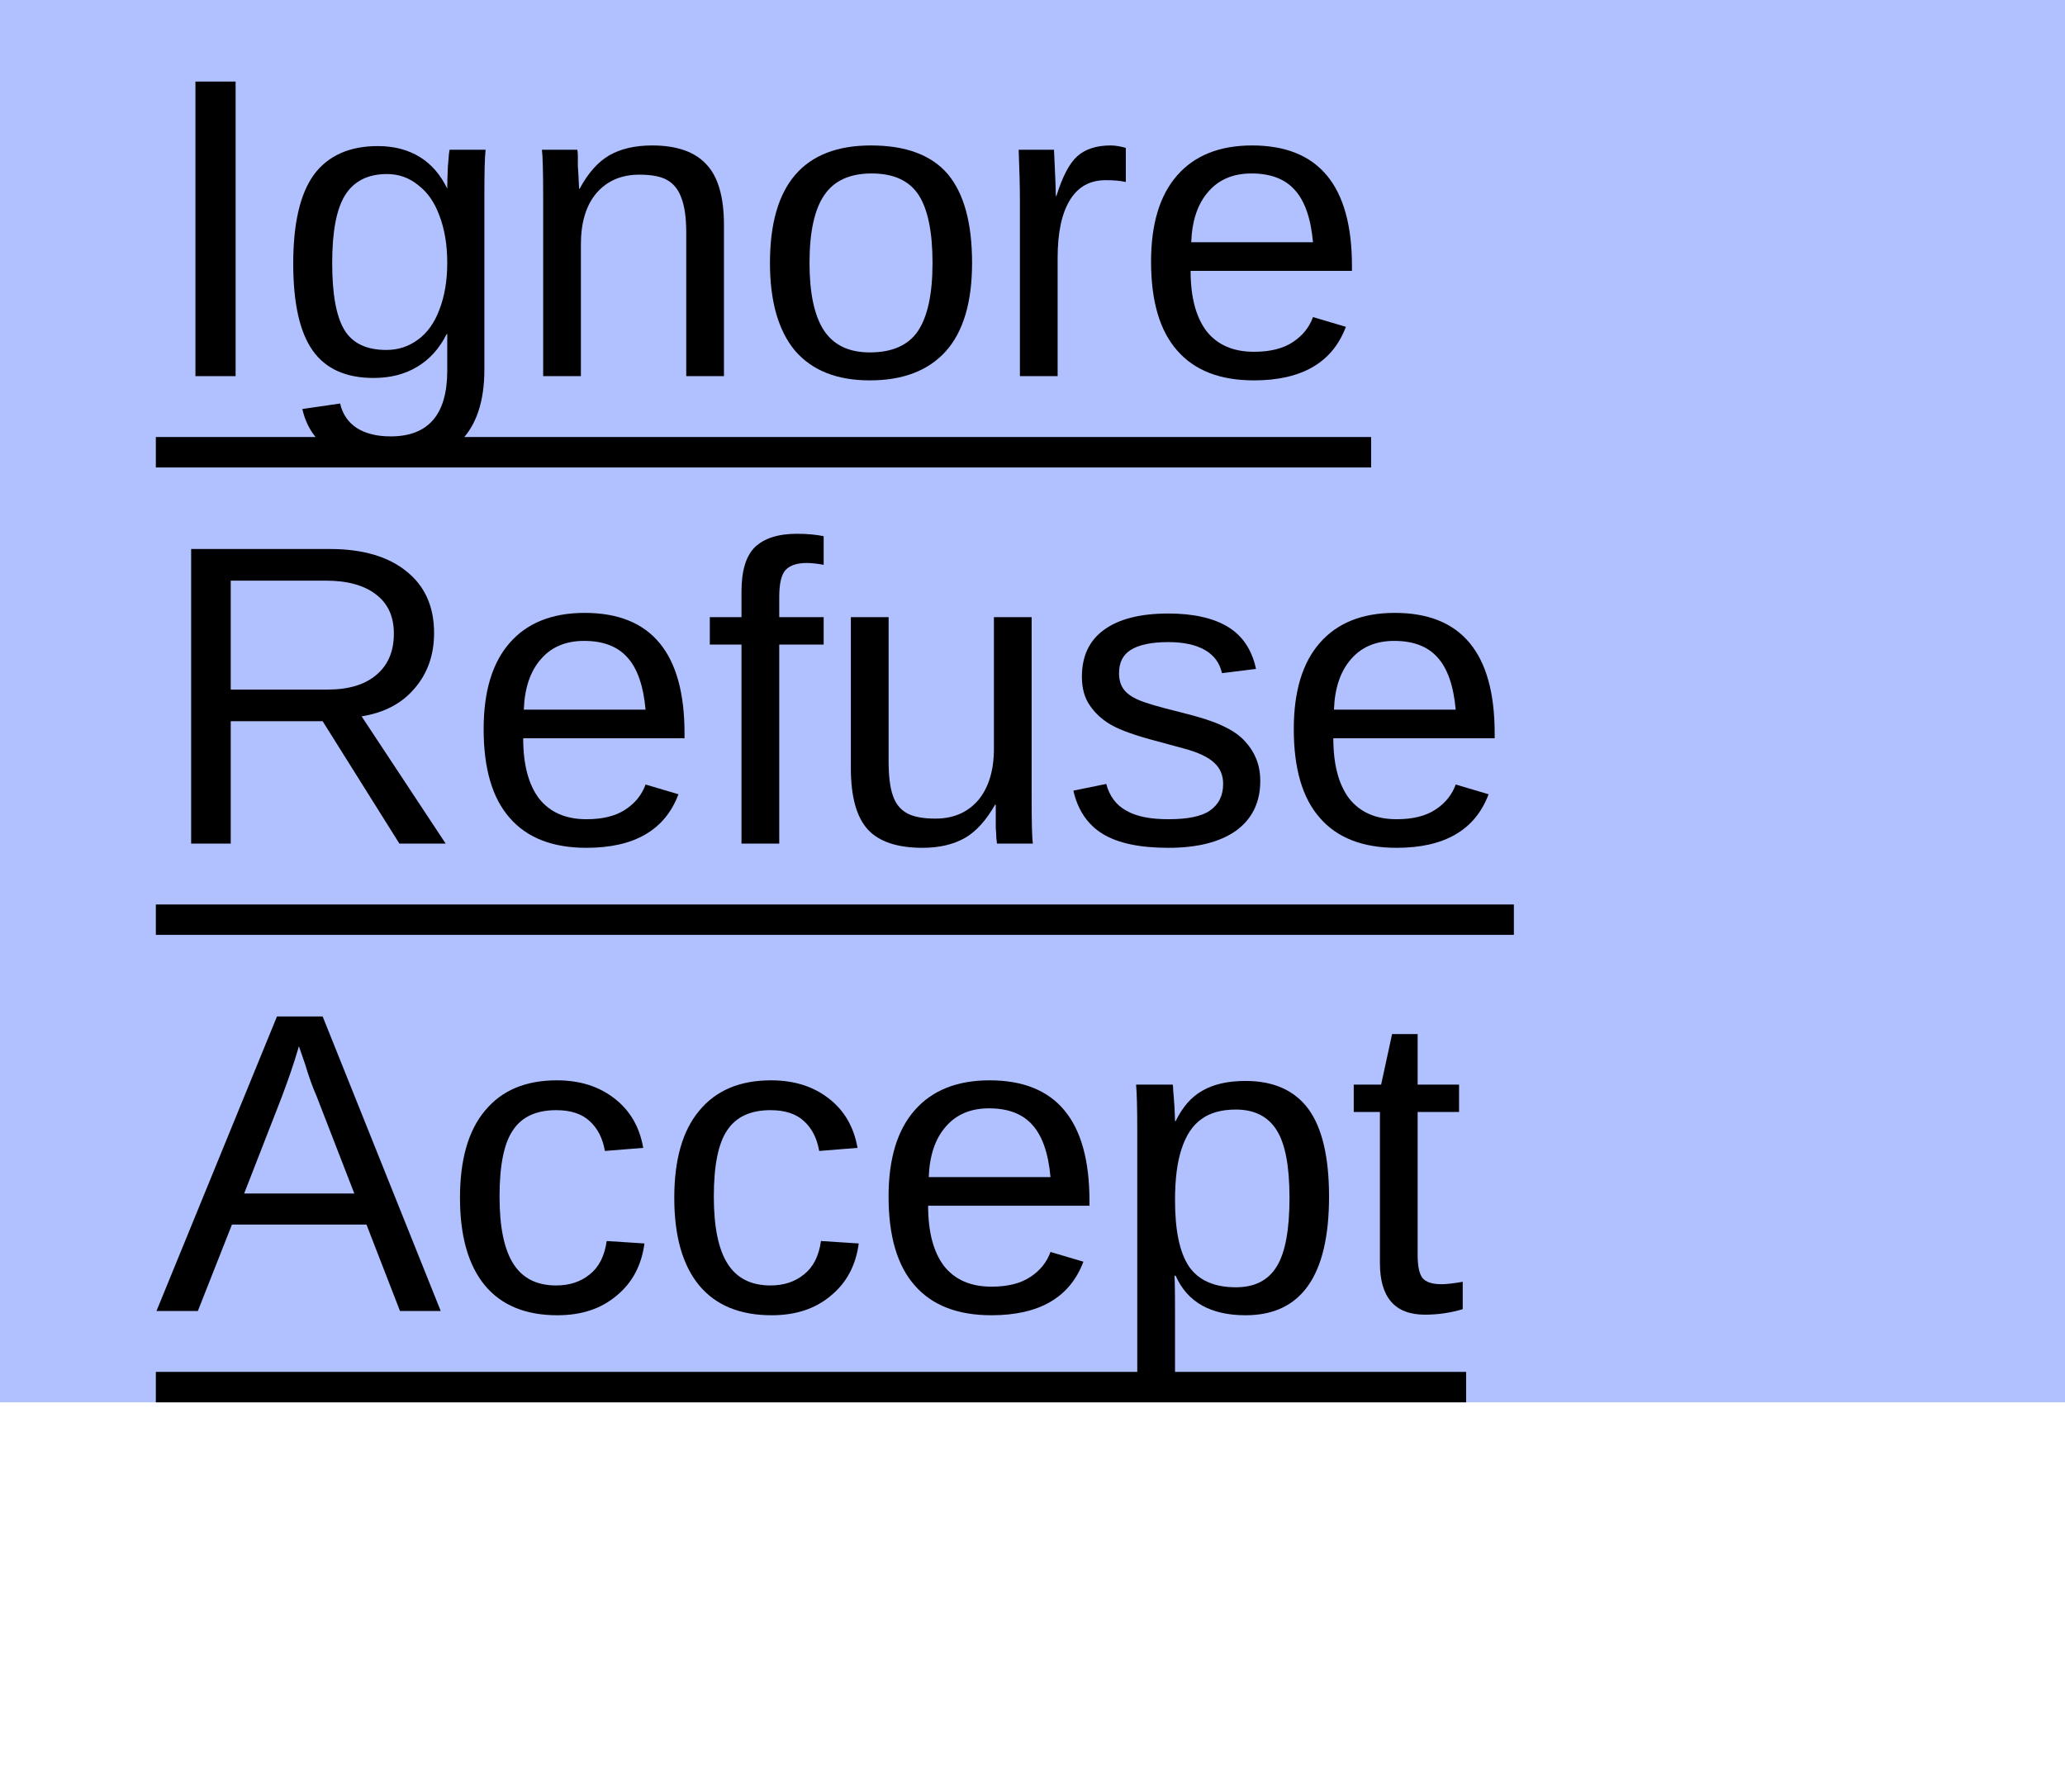
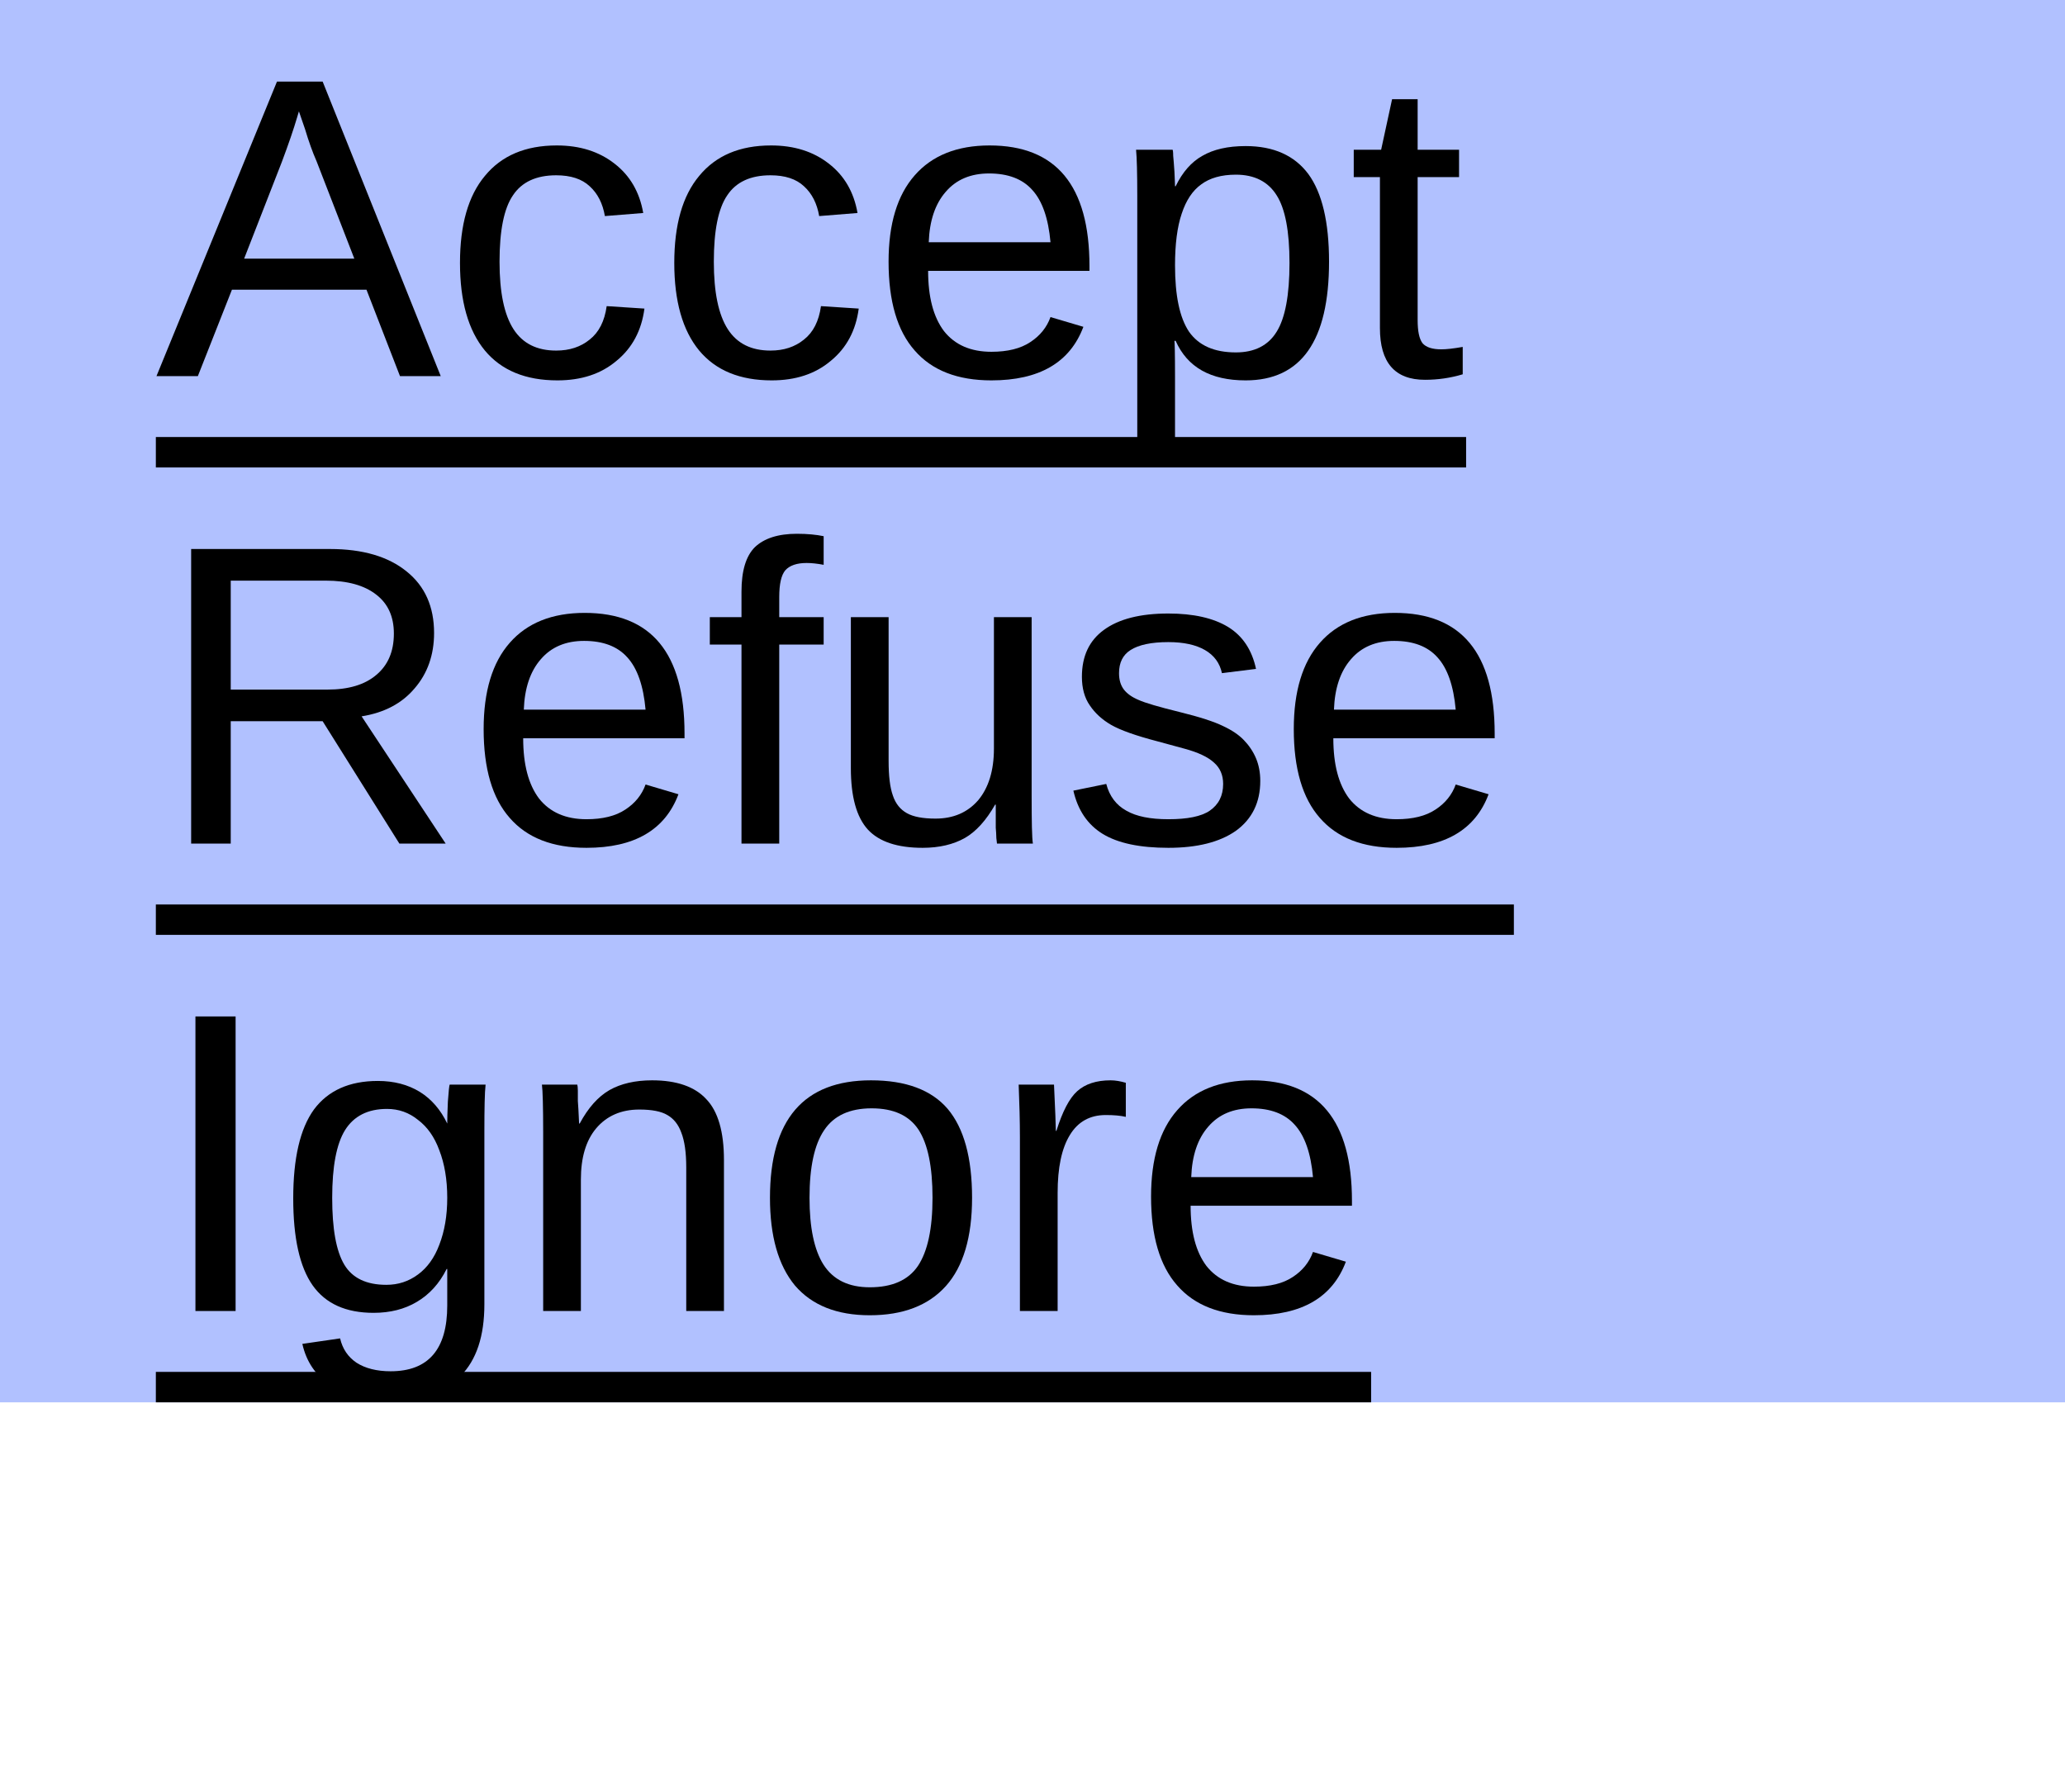
<svg xmlns="http://www.w3.org/2000/svg" xmlns:xlink="http://www.w3.org/1999/xlink" width="53pt" height="46pt" viewBox="0 0 53 46" version="1.1">
  <defs>
    <g>
      <symbol overflow="visible" id="glyph0-0">
        <path style="stroke:none;" d="M 1.094 -7.562 L 7.141 -7.562 L 7.141 0 L 1.094 0 Z M 1.516 -7.156 L 1.516 -0.406 L 6.734 -0.406 L 6.734 -7.156 Z M 1.516 -7.156 " />
      </symbol>
      <symbol overflow="visible" id="glyph0-1">
+         <path style="stroke:none;" d="M 6.266 0 L 5.406 -2.219 L 1.953 -2.219 L 1.078 0 L 0.016 0 L 3.109 -7.562 L 4.281 -7.562 L 7.312 0 Z M 3.672 -6.797 L 3.625 -6.641 C 3.539 -6.348 3.41 -5.969 3.234 -5.5 L 2.266 -3.016 L 5.094 -3.016 L 4.125 -5.516 C 4.02 -5.754 3.922 -6.031 3.828 -6.344 Z M 3.672 -6.797 " />
+       </symbol>
+       <symbol overflow="visible" id="glyph0-2">
+         <path style="stroke:none;" d="M 1.484 -2.938 C 1.484 -2.156 1.602 -1.578 1.844 -1.203 C 2.082 -0.836 2.445 -0.656 2.938 -0.656 C 3.281 -0.656 3.566 -0.75 3.797 -0.938 C 4.035 -1.125 4.18 -1.41 4.234 -1.797 L 5.203 -1.734 C 5.129 -1.172 4.891 -0.723 4.484 -0.391 C 4.086 -0.055 3.582 0.109 2.969 0.109 C 2.156 0.109 1.535 -0.145 1.109 -0.656 C 0.68 -1.176 0.469 -1.926 0.469 -2.906 C 0.469 -3.883 0.68 -4.629 1.109 -5.141 C 1.535 -5.66 2.148 -5.922 2.953 -5.922 C 3.547 -5.922 4.039 -5.766 4.438 -5.453 C 4.832 -5.148 5.078 -4.727 5.172 -4.188 L 4.188 -4.109 C 4.133 -4.43 4.004 -4.688 3.797 -4.875 C 3.598 -5.062 3.312 -5.156 2.938 -5.156 C 2.426 -5.156 2.055 -4.984 1.828 -4.641 C 1.598 -4.305 1.484 -3.738 1.484 -2.938 Z M 1.484 -2.938 " />
+       </symbol>
+       <symbol overflow="visible" id="glyph0-3">
+         <path style="stroke:none;" d="M 1.484 -2.703 C 1.484 -2.035 1.617 -1.52 1.891 -1.156 C 2.172 -0.801 2.578 -0.625 3.109 -0.625 C 3.523 -0.625 3.859 -0.707 4.109 -0.875 C 4.359 -1.039 4.531 -1.254 4.625 -1.516 L 5.469 -1.266 C 5.125 -0.348 4.336 0.109 3.109 0.109 C 2.242 0.109 1.586 -0.145 1.141 -0.656 C 0.691 -1.164 0.469 -1.926 0.469 -2.938 C 0.469 -3.906 0.691 -4.645 1.141 -5.156 C 1.586 -5.664 2.227 -5.922 3.062 -5.922 C 4.77 -5.922 5.625 -4.891 5.625 -2.828 L 5.625 -2.703 Z M 4.625 -3.438 C 4.57 -4.051 4.414 -4.5 4.156 -4.781 C 3.906 -5.062 3.535 -5.203 3.047 -5.203 C 2.578 -5.203 2.207 -5.047 1.938 -4.734 C 1.664 -4.422 1.52 -3.988 1.5 -3.438 Z M 4.625 -3.438 " />
+       </symbol>
+       <symbol overflow="visible" id="glyph0-4">
+         <path style="stroke:none;" d="M 5.656 -2.938 C 5.656 -0.906 4.941 0.109 3.516 0.109 C 2.617 0.109 2.02 -0.227 1.719 -0.906 L 1.688 -0.906 C 1.695 -0.875 1.703 -0.566 1.703 0.016 L 1.703 2.281 L 0.734 2.281 L 0.734 -4.625 C 0.734 -5.219 0.723 -5.613 0.703 -5.812 L 1.641 -5.812 C 1.648 -5.801 1.656 -5.75 1.656 -5.656 C 1.664 -5.57 1.676 -5.438 1.688 -5.25 C 1.695 -5.07 1.703 -4.945 1.703 -4.875 L 1.719 -4.875 C 1.895 -5.238 2.125 -5.5 2.406 -5.656 C 2.688 -5.82 3.055 -5.906 3.516 -5.906 C 4.234 -5.906 4.77 -5.664 5.125 -5.188 C 5.477 -4.707 5.656 -3.957 5.656 -2.938 Z M 4.641 -2.906 C 4.641 -3.719 4.531 -4.297 4.312 -4.641 C 4.094 -4.992 3.742 -5.172 3.266 -5.172 C 2.891 -5.172 2.594 -5.086 2.375 -4.922 C 2.156 -4.766 1.988 -4.516 1.875 -4.172 C 1.758 -3.828 1.703 -3.383 1.703 -2.844 C 1.703 -2.07 1.82 -1.504 2.062 -1.141 C 2.312 -0.785 2.711 -0.609 3.266 -0.609 C 3.742 -0.609 4.094 -0.785 4.312 -1.141 C 4.531 -1.492 4.641 -2.082 4.641 -2.906 Z M 4.641 -2.906 " />
+       </symbol>
+       <symbol overflow="visible" id="glyph0-5">
+         <path style="stroke:none;" d="M 2.969 -0.047 C 2.656 0.047 2.332 0.094 2 0.094 C 1.227 0.094 0.844 -0.348 0.844 -1.234 L 0.844 -5.109 L 0.172 -5.109 L 0.172 -5.812 L 0.875 -5.812 L 1.156 -7.109 L 1.812 -7.109 L 1.812 -5.812 L 2.875 -5.812 L 2.875 -5.109 L 1.812 -5.109 L 1.812 -1.438 C 1.812 -1.156 1.852 -0.957 1.938 -0.844 C 2.031 -0.738 2.191 -0.688 2.422 -0.688 C 2.547 -0.688 2.727 -0.707 2.969 -0.75 Z M 2.969 -0.047 " />
+       </symbol>
+       <symbol overflow="visible" id="glyph0-6">
+         <path style="stroke:none;" d="M 6.25 0 L 4.281 -3.141 L 1.922 -3.141 L 1.922 0 L 0.906 0 L 0.906 -7.562 L 4.469 -7.562 C 5.312 -7.562 5.969 -7.367 6.438 -6.984 C 6.906 -6.609 7.141 -6.082 7.141 -5.406 C 7.141 -4.844 6.973 -4.367 6.641 -3.984 C 6.316 -3.598 5.863 -3.359 5.281 -3.266 L 7.438 0 Z M 6.109 -5.391 C 6.109 -5.828 5.957 -6.16 5.656 -6.391 C 5.352 -6.629 4.922 -6.75 4.359 -6.75 L 1.922 -6.75 L 1.922 -3.953 L 4.406 -3.953 C 4.945 -3.953 5.363 -4.078 5.656 -4.328 C 5.957 -4.578 6.109 -4.93 6.109 -5.391 Z M 6.109 -5.391 " />
+       </symbol>
+       <symbol overflow="visible" id="glyph0-7">
+         <path style="stroke:none;" d="M 1.938 -5.109 L 1.938 0 L 0.969 0 L 0.969 -5.109 L 0.156 -5.109 L 0.156 -5.812 L 0.969 -5.812 L 0.969 -6.469 C 0.969 -7 1.082 -7.379 1.312 -7.609 C 1.551 -7.836 1.91 -7.953 2.391 -7.953 C 2.66 -7.953 2.891 -7.93 3.078 -7.891 L 3.078 -7.156 C 2.91 -7.188 2.766 -7.203 2.641 -7.203 C 2.391 -7.203 2.207 -7.141 2.094 -7.016 C 1.988 -6.891 1.938 -6.66 1.938 -6.328 L 1.938 -5.812 L 3.078 -5.812 L 3.078 -5.109 Z M 1.938 -5.109 " />
+       </symbol>
+       <symbol overflow="visible" id="glyph0-8">
+         <path style="stroke:none;" d="M 1.688 -5.812 L 1.688 -2.125 C 1.688 -1.738 1.723 -1.441 1.797 -1.234 C 1.867 -1.023 1.988 -0.875 2.156 -0.781 C 2.32 -0.688 2.566 -0.641 2.891 -0.641 C 3.348 -0.641 3.711 -0.797 3.984 -1.109 C 4.254 -1.43 4.391 -1.875 4.391 -2.438 L 4.391 -5.812 L 5.359 -5.812 L 5.359 -1.234 C 5.359 -0.555 5.367 -0.145 5.391 0 L 4.469 0 C 4.469 -0.02 4.461 -0.066 4.453 -0.141 C 4.453 -0.223 4.445 -0.312 4.438 -0.406 C 4.438 -0.508 4.438 -0.707 4.438 -1 L 4.422 -1 C 4.191 -0.594 3.93 -0.305 3.641 -0.141 C 3.348 0.023 2.988 0.109 2.562 0.109 C 1.914 0.109 1.445 -0.047 1.156 -0.359 C 0.863 -0.68 0.719 -1.207 0.719 -1.938 L 0.719 -5.812 Z M 1.688 -5.812 " />
+       </symbol>
+       <symbol overflow="visible" id="glyph0-9">
+         <path style="stroke:none;" d="M 5.109 -1.609 C 5.109 -1.055 4.898 -0.629 4.484 -0.328 C 4.066 -0.035 3.488 0.109 2.75 0.109 C 2.02 0.109 1.457 -0.008 1.062 -0.25 C 0.676 -0.488 0.426 -0.859 0.312 -1.359 L 1.156 -1.531 C 1.238 -1.219 1.41 -0.988 1.672 -0.844 C 1.93 -0.695 2.289 -0.625 2.75 -0.625 C 3.238 -0.625 3.594 -0.695 3.812 -0.844 C 4.039 -1 4.156 -1.227 4.156 -1.531 C 4.156 -1.758 4.078 -1.941 3.922 -2.078 C 3.766 -2.223 3.508 -2.344 3.156 -2.438 L 2.469 -2.625 C 1.914 -2.77 1.52 -2.91 1.281 -3.047 C 1.051 -3.18 0.867 -3.348 0.734 -3.547 C 0.598 -3.742 0.531 -3.988 0.531 -4.281 C 0.531 -4.812 0.719 -5.211 1.094 -5.484 C 1.477 -5.766 2.031 -5.906 2.75 -5.906 C 3.395 -5.906 3.906 -5.789 4.281 -5.562 C 4.656 -5.332 4.895 -4.973 5 -4.484 L 4.125 -4.375 C 4.07 -4.633 3.926 -4.832 3.688 -4.969 C 3.457 -5.102 3.145 -5.172 2.75 -5.172 C 2.312 -5.172 1.988 -5.102 1.781 -4.969 C 1.582 -4.844 1.484 -4.645 1.484 -4.375 C 1.484 -4.207 1.523 -4.066 1.609 -3.953 C 1.691 -3.848 1.816 -3.758 1.984 -3.688 C 2.148 -3.613 2.504 -3.508 3.047 -3.375 C 3.555 -3.25 3.926 -3.129 4.156 -3.016 C 4.383 -2.91 4.562 -2.789 4.688 -2.656 C 4.82 -2.52 4.926 -2.363 5 -2.188 C 5.07 -2.02 5.109 -1.828 5.109 -1.609 Z M 5.109 -1.609 " />
+       </symbol>
+       <symbol overflow="visible" id="glyph0-10">
        <path style="stroke:none;" d="M 1.016 0 L 1.016 -7.562 L 2.047 -7.562 L 2.047 0 Z M 1.016 0 " />
      </symbol>
-       <symbol overflow="visible" id="glyph0-2">
+       <symbol overflow="visible" id="glyph0-11">
        <path style="stroke:none;" d="M 2.938 2.281 C 2.312 2.281 1.805 2.156 1.422 1.906 C 1.047 1.656 0.805 1.301 0.703 0.844 L 1.672 0.703 C 1.734 0.973 1.875 1.18 2.094 1.328 C 2.32 1.473 2.613 1.547 2.969 1.547 C 3.938 1.547 4.422 0.984 4.422 -0.141 L 4.422 -1.078 L 4.406 -1.078 C 4.219 -0.703 3.961 -0.422 3.641 -0.234 C 3.328 -0.047 2.957 0.047 2.531 0.047 C 1.82 0.047 1.301 -0.188 0.969 -0.656 C 0.633 -1.133 0.469 -1.879 0.469 -2.891 C 0.469 -3.922 0.645 -4.68 1 -5.172 C 1.363 -5.66 1.91 -5.906 2.641 -5.906 C 3.055 -5.906 3.414 -5.812 3.719 -5.625 C 4.02 -5.438 4.254 -5.164 4.422 -4.812 C 4.422 -4.926 4.426 -5.113 4.438 -5.375 C 4.457 -5.645 4.473 -5.789 4.484 -5.812 L 5.406 -5.812 C 5.383 -5.613 5.375 -5.211 5.375 -4.609 L 5.375 -0.172 C 5.375 1.461 4.562 2.281 2.938 2.281 Z M 4.422 -2.906 C 4.422 -3.375 4.352 -3.781 4.219 -4.125 C 4.094 -4.469 3.91 -4.727 3.672 -4.906 C 3.441 -5.094 3.176 -5.188 2.875 -5.188 C 2.383 -5.188 2.023 -5.004 1.797 -4.641 C 1.578 -4.285 1.469 -3.707 1.469 -2.906 C 1.469 -2.113 1.57 -1.539 1.781 -1.188 C 1.988 -0.844 2.348 -0.672 2.859 -0.672 C 3.16 -0.672 3.43 -0.758 3.672 -0.938 C 3.91 -1.113 4.094 -1.367 4.219 -1.703 C 4.352 -2.047 4.422 -2.445 4.422 -2.906 Z M 4.422 -2.906 " />
      </symbol>
-       <symbol overflow="visible" id="glyph0-3">
+       <symbol overflow="visible" id="glyph0-12">
        <path style="stroke:none;" d="M 4.438 0 L 4.438 -3.688 C 4.438 -4.07 4.395 -4.367 4.312 -4.578 C 4.238 -4.785 4.117 -4.938 3.953 -5.031 C 3.797 -5.125 3.555 -5.172 3.234 -5.172 C 2.766 -5.172 2.395 -5.008 2.125 -4.688 C 1.863 -4.375 1.734 -3.938 1.734 -3.375 L 1.734 0 L 0.766 0 L 0.766 -4.578 C 0.766 -5.254 0.754 -5.664 0.734 -5.812 L 1.641 -5.812 C 1.648 -5.789 1.656 -5.738 1.656 -5.656 C 1.656 -5.582 1.656 -5.492 1.656 -5.391 C 1.664 -5.297 1.676 -5.102 1.688 -4.812 L 1.703 -4.812 C 1.922 -5.219 2.176 -5.504 2.469 -5.672 C 2.758 -5.836 3.125 -5.922 3.562 -5.922 C 4.195 -5.922 4.66 -5.758 4.953 -5.438 C 5.254 -5.125 5.406 -4.602 5.406 -3.875 L 5.406 0 Z M 4.438 0 " />
      </symbol>
-       <symbol overflow="visible" id="glyph0-4">
+       <symbol overflow="visible" id="glyph0-13">
        <path style="stroke:none;" d="M 5.656 -2.906 C 5.656 -1.895 5.43 -1.141 4.984 -0.641 C 4.535 -0.141 3.883 0.109 3.031 0.109 C 2.188 0.109 1.547 -0.145 1.109 -0.656 C 0.68 -1.176 0.469 -1.926 0.469 -2.906 C 0.469 -4.914 1.332 -5.922 3.062 -5.922 C 3.957 -5.922 4.613 -5.676 5.031 -5.188 C 5.445 -4.695 5.656 -3.938 5.656 -2.906 Z M 4.641 -2.906 C 4.641 -3.707 4.52 -4.289 4.281 -4.656 C 4.039 -5.02 3.641 -5.203 3.078 -5.203 C 2.516 -5.203 2.109 -5.016 1.859 -4.641 C 1.609 -4.273 1.484 -3.695 1.484 -2.906 C 1.484 -2.145 1.602 -1.57 1.844 -1.188 C 2.094 -0.801 2.488 -0.609 3.031 -0.609 C 3.602 -0.609 4.016 -0.789 4.266 -1.156 C 4.516 -1.531 4.641 -2.113 4.641 -2.906 Z M 4.641 -2.906 " />
      </symbol>
-       <symbol overflow="visible" id="glyph0-5">
+       <symbol overflow="visible" id="glyph0-14">
        <path style="stroke:none;" d="M 0.766 0 L 0.766 -4.453 C 0.766 -4.867 0.754 -5.32 0.734 -5.812 L 1.641 -5.812 C 1.672 -5.156 1.688 -4.758 1.688 -4.625 L 1.703 -4.625 C 1.859 -5.125 2.035 -5.461 2.234 -5.641 C 2.441 -5.828 2.727 -5.922 3.094 -5.922 C 3.219 -5.922 3.348 -5.898 3.484 -5.859 L 3.484 -4.984 C 3.348 -5.016 3.176 -5.031 2.969 -5.031 C 2.562 -5.031 2.254 -4.859 2.047 -4.516 C 1.836 -4.172 1.734 -3.676 1.734 -3.031 L 1.734 0 Z M 0.766 0 " />
-       </symbol>
-       <symbol overflow="visible" id="glyph0-6">
-         <path style="stroke:none;" d="M 1.484 -2.703 C 1.484 -2.035 1.617 -1.52 1.891 -1.156 C 2.172 -0.801 2.578 -0.625 3.109 -0.625 C 3.523 -0.625 3.859 -0.707 4.109 -0.875 C 4.359 -1.039 4.531 -1.254 4.625 -1.516 L 5.469 -1.266 C 5.125 -0.348 4.336 0.109 3.109 0.109 C 2.242 0.109 1.586 -0.145 1.141 -0.656 C 0.691 -1.164 0.469 -1.926 0.469 -2.938 C 0.469 -3.906 0.691 -4.645 1.141 -5.156 C 1.586 -5.664 2.227 -5.922 3.062 -5.922 C 4.77 -5.922 5.625 -4.891 5.625 -2.828 L 5.625 -2.703 Z M 4.625 -3.438 C 4.57 -4.051 4.414 -4.5 4.156 -4.781 C 3.906 -5.062 3.535 -5.203 3.047 -5.203 C 2.578 -5.203 2.207 -5.047 1.938 -4.734 C 1.664 -4.422 1.52 -3.988 1.5 -3.438 Z M 4.625 -3.438 " />
-       </symbol>
-       <symbol overflow="visible" id="glyph0-7">
-         <path style="stroke:none;" d="M 6.25 0 L 4.281 -3.141 L 1.922 -3.141 L 1.922 0 L 0.906 0 L 0.906 -7.562 L 4.469 -7.562 C 5.312 -7.562 5.969 -7.367 6.438 -6.984 C 6.906 -6.609 7.141 -6.082 7.141 -5.406 C 7.141 -4.844 6.973 -4.367 6.641 -3.984 C 6.316 -3.598 5.863 -3.359 5.281 -3.266 L 7.438 0 Z M 6.109 -5.391 C 6.109 -5.828 5.957 -6.16 5.656 -6.391 C 5.352 -6.629 4.922 -6.75 4.359 -6.75 L 1.922 -6.75 L 1.922 -3.953 L 4.406 -3.953 C 4.945 -3.953 5.363 -4.078 5.656 -4.328 C 5.957 -4.578 6.109 -4.93 6.109 -5.391 Z M 6.109 -5.391 " />
-       </symbol>
-       <symbol overflow="visible" id="glyph0-8">
-         <path style="stroke:none;" d="M 1.938 -5.109 L 1.938 0 L 0.969 0 L 0.969 -5.109 L 0.156 -5.109 L 0.156 -5.812 L 0.969 -5.812 L 0.969 -6.469 C 0.969 -7 1.082 -7.379 1.312 -7.609 C 1.551 -7.836 1.91 -7.953 2.391 -7.953 C 2.66 -7.953 2.891 -7.93 3.078 -7.891 L 3.078 -7.156 C 2.91 -7.188 2.766 -7.203 2.641 -7.203 C 2.391 -7.203 2.207 -7.141 2.094 -7.016 C 1.988 -6.891 1.938 -6.66 1.938 -6.328 L 1.938 -5.812 L 3.078 -5.812 L 3.078 -5.109 Z M 1.938 -5.109 " />
-       </symbol>
-       <symbol overflow="visible" id="glyph0-9">
-         <path style="stroke:none;" d="M 1.688 -5.812 L 1.688 -2.125 C 1.688 -1.738 1.723 -1.441 1.797 -1.234 C 1.867 -1.023 1.988 -0.875 2.156 -0.781 C 2.32 -0.688 2.566 -0.641 2.891 -0.641 C 3.348 -0.641 3.711 -0.797 3.984 -1.109 C 4.254 -1.43 4.391 -1.875 4.391 -2.438 L 4.391 -5.812 L 5.359 -5.812 L 5.359 -1.234 C 5.359 -0.555 5.367 -0.145 5.391 0 L 4.469 0 C 4.469 -0.02 4.461 -0.066 4.453 -0.141 C 4.453 -0.223 4.445 -0.312 4.438 -0.406 C 4.438 -0.508 4.438 -0.707 4.438 -1 L 4.422 -1 C 4.191 -0.594 3.93 -0.305 3.641 -0.141 C 3.348 0.023 2.988 0.109 2.562 0.109 C 1.914 0.109 1.445 -0.047 1.156 -0.359 C 0.863 -0.68 0.719 -1.207 0.719 -1.938 L 0.719 -5.812 Z M 1.688 -5.812 " />
-       </symbol>
-       <symbol overflow="visible" id="glyph0-10">
-         <path style="stroke:none;" d="M 5.109 -1.609 C 5.109 -1.055 4.898 -0.629 4.484 -0.328 C 4.066 -0.035 3.488 0.109 2.75 0.109 C 2.02 0.109 1.457 -0.008 1.062 -0.25 C 0.676 -0.488 0.426 -0.859 0.312 -1.359 L 1.156 -1.531 C 1.238 -1.219 1.41 -0.988 1.672 -0.844 C 1.93 -0.695 2.289 -0.625 2.75 -0.625 C 3.238 -0.625 3.594 -0.695 3.812 -0.844 C 4.039 -1 4.156 -1.227 4.156 -1.531 C 4.156 -1.758 4.078 -1.941 3.922 -2.078 C 3.766 -2.223 3.508 -2.344 3.156 -2.438 L 2.469 -2.625 C 1.914 -2.77 1.52 -2.91 1.281 -3.047 C 1.051 -3.18 0.867 -3.348 0.734 -3.547 C 0.598 -3.742 0.531 -3.988 0.531 -4.281 C 0.531 -4.812 0.719 -5.211 1.094 -5.484 C 1.477 -5.766 2.031 -5.906 2.75 -5.906 C 3.395 -5.906 3.906 -5.789 4.281 -5.562 C 4.656 -5.332 4.895 -4.973 5 -4.484 L 4.125 -4.375 C 4.07 -4.633 3.926 -4.832 3.688 -4.969 C 3.457 -5.102 3.145 -5.172 2.75 -5.172 C 2.312 -5.172 1.988 -5.102 1.781 -4.969 C 1.582 -4.844 1.484 -4.645 1.484 -4.375 C 1.484 -4.207 1.523 -4.066 1.609 -3.953 C 1.691 -3.848 1.816 -3.758 1.984 -3.688 C 2.148 -3.613 2.504 -3.508 3.047 -3.375 C 3.555 -3.25 3.926 -3.129 4.156 -3.016 C 4.383 -2.91 4.562 -2.789 4.688 -2.656 C 4.82 -2.52 4.926 -2.363 5 -2.188 C 5.07 -2.02 5.109 -1.828 5.109 -1.609 Z M 5.109 -1.609 " />
-       </symbol>
-       <symbol overflow="visible" id="glyph0-11">
-         <path style="stroke:none;" d="M 6.266 0 L 5.406 -2.219 L 1.953 -2.219 L 1.078 0 L 0.016 0 L 3.109 -7.562 L 4.281 -7.562 L 7.312 0 Z M 3.672 -6.797 L 3.625 -6.641 C 3.539 -6.348 3.41 -5.969 3.234 -5.5 L 2.266 -3.016 L 5.094 -3.016 L 4.125 -5.516 C 4.02 -5.754 3.922 -6.031 3.828 -6.344 Z M 3.672 -6.797 " />
-       </symbol>
-       <symbol overflow="visible" id="glyph0-12">
-         <path style="stroke:none;" d="M 1.484 -2.938 C 1.484 -2.156 1.602 -1.578 1.844 -1.203 C 2.082 -0.836 2.445 -0.656 2.938 -0.656 C 3.281 -0.656 3.566 -0.75 3.797 -0.938 C 4.035 -1.125 4.18 -1.41 4.234 -1.797 L 5.203 -1.734 C 5.129 -1.172 4.891 -0.723 4.484 -0.391 C 4.086 -0.055 3.582 0.109 2.969 0.109 C 2.156 0.109 1.535 -0.145 1.109 -0.656 C 0.68 -1.176 0.469 -1.926 0.469 -2.906 C 0.469 -3.883 0.68 -4.629 1.109 -5.141 C 1.535 -5.66 2.148 -5.922 2.953 -5.922 C 3.547 -5.922 4.039 -5.766 4.438 -5.453 C 4.832 -5.148 5.078 -4.727 5.172 -4.188 L 4.188 -4.109 C 4.133 -4.43 4.004 -4.688 3.797 -4.875 C 3.598 -5.062 3.312 -5.156 2.938 -5.156 C 2.426 -5.156 2.055 -4.984 1.828 -4.641 C 1.598 -4.305 1.484 -3.738 1.484 -2.938 Z M 1.484 -2.938 " />
-       </symbol>
-       <symbol overflow="visible" id="glyph0-13">
-         <path style="stroke:none;" d="M 5.656 -2.938 C 5.656 -0.906 4.941 0.109 3.516 0.109 C 2.617 0.109 2.02 -0.227 1.719 -0.906 L 1.688 -0.906 C 1.695 -0.875 1.703 -0.566 1.703 0.016 L 1.703 2.281 L 0.734 2.281 L 0.734 -4.625 C 0.734 -5.219 0.723 -5.613 0.703 -5.812 L 1.641 -5.812 C 1.648 -5.801 1.656 -5.75 1.656 -5.656 C 1.664 -5.57 1.676 -5.438 1.688 -5.25 C 1.695 -5.07 1.703 -4.945 1.703 -4.875 L 1.719 -4.875 C 1.895 -5.238 2.125 -5.5 2.406 -5.656 C 2.688 -5.82 3.055 -5.906 3.516 -5.906 C 4.234 -5.906 4.77 -5.664 5.125 -5.188 C 5.477 -4.707 5.656 -3.957 5.656 -2.938 Z M 4.641 -2.906 C 4.641 -3.719 4.531 -4.297 4.312 -4.641 C 4.094 -4.992 3.742 -5.172 3.266 -5.172 C 2.891 -5.172 2.594 -5.086 2.375 -4.922 C 2.156 -4.766 1.988 -4.516 1.875 -4.172 C 1.758 -3.828 1.703 -3.383 1.703 -2.844 C 1.703 -2.07 1.82 -1.504 2.062 -1.141 C 2.312 -0.785 2.711 -0.609 3.266 -0.609 C 3.742 -0.609 4.094 -0.785 4.312 -1.141 C 4.531 -1.492 4.641 -2.082 4.641 -2.906 Z M 4.641 -2.906 " />
-       </symbol>
-       <symbol overflow="visible" id="glyph0-14">
-         <path style="stroke:none;" d="M 2.969 -0.047 C 2.656 0.047 2.332 0.094 2 0.094 C 1.227 0.094 0.844 -0.348 0.844 -1.234 L 0.844 -5.109 L 0.172 -5.109 L 0.172 -5.812 L 0.875 -5.812 L 1.156 -7.109 L 1.812 -7.109 L 1.812 -5.812 L 2.875 -5.812 L 2.875 -5.109 L 1.812 -5.109 L 1.812 -1.438 C 1.812 -1.156 1.852 -0.957 1.938 -0.844 C 2.031 -0.738 2.191 -0.688 2.422 -0.688 C 2.547 -0.688 2.727 -0.707 2.969 -0.75 Z M 2.969 -0.047 " />
      </symbol>
    </g>
    <clipPath id="clip1">
      <path d="M 0 0 L 53 0 L 53 36 L 0 36 Z M 0 0 " />
    </clipPath>
    <clipPath id="clip2">
-       <path d="M 4 11 L 36 11 L 36 12 L 4 12 Z M 4 11 " />
+       <path d="M 4 11 L 38 11 L 38 12 L 4 12 Z M 4 11 " />
    </clipPath>
    <clipPath id="clip3">
      <path d="M 4 23 L 39 23 L 39 24 L 4 24 Z M 4 23 " />
    </clipPath>
    <clipPath id="clip4">
-       <path d="M 4 35 L 38 35 L 38 36 L 4 36 Z M 4 35 " />
+       <path d="M 4 35 L 36 35 L 36 36 L 4 36 Z M 4 35 " />
    </clipPath>
  </defs>
  <g id="surface5">
    <g clip-path="url(#clip1)" clip-rule="nonzero">
      <rect x="0" y="0" width="53" height="46" style="fill:rgb(38.039%,50.588%,100%);fill-opacity:0.49;stroke:none;" />
    </g>
    <g style="fill:rgb(0%,0%,0%);fill-opacity:1;">
      <use xlink:href="#glyph0-1" x="4" y="9.656" />
-       <use xlink:href="#glyph0-2" x="7.057" y="9.656" />
-       <use xlink:href="#glyph0-3" x="13.175" y="9.656" />
-       <use xlink:href="#glyph0-4" x="19.293" y="9.656" />
-       <use xlink:href="#glyph0-5" x="25.411" y="9.656" />
-       <use xlink:href="#glyph0-6" x="29.074" y="9.656" />
+       <use xlink:href="#glyph0-2" x="11.337" y="9.656" />
+       <use xlink:href="#glyph0-2" x="16.837" y="9.656" />
+       <use xlink:href="#glyph0-3" x="22.337" y="9.656" />
+       <use xlink:href="#glyph0-4" x="28.455" y="9.656" />
+       <use xlink:href="#glyph0-5" x="34.573" y="9.656" />
    </g>
    <g clip-path="url(#clip2)" clip-rule="nonzero">
-       <path style=" stroke:none;fill-rule:nonzero;fill:rgb(0%,0%,0%);fill-opacity:1;" d="M 4 11.219 L 35.191 11.219 L 35.191 12.031 L 4 12.031 Z M 4 11.219 " />
+       <path style=" stroke:none;fill-rule:nonzero;fill:rgb(0%,0%,0%);fill-opacity:1;" d="M 4 11.219 L 37.629 11.219 L 37.629 12.031 L 4 12.031 Z M 4 11.219 " />
    </g>
    <g style="fill:rgb(0%,0%,0%);fill-opacity:1;">
-       <use xlink:href="#glyph0-7" x="4" y="21.656" />
-       <use xlink:href="#glyph0-6" x="11.944" y="21.656" />
-       <use xlink:href="#glyph0-8" x="18.062" y="21.656" />
-       <use xlink:href="#glyph0-9" x="21.119" y="21.656" />
-       <use xlink:href="#glyph0-10" x="27.237" y="21.656" />
-       <use xlink:href="#glyph0-6" x="32.737" y="21.656" />
+       <use xlink:href="#glyph0-6" x="4" y="21.656" />
+       <use xlink:href="#glyph0-3" x="11.944" y="21.656" />
+       <use xlink:href="#glyph0-7" x="18.062" y="21.656" />
+       <use xlink:href="#glyph0-8" x="21.119" y="21.656" />
+       <use xlink:href="#glyph0-9" x="27.237" y="21.656" />
+       <use xlink:href="#glyph0-3" x="32.737" y="21.656" />
    </g>
    <g clip-path="url(#clip3)" clip-rule="nonzero">
      <path style=" stroke:none;fill-rule:nonzero;fill:rgb(0%,0%,0%);fill-opacity:1;" d="M 4 23.219 L 38.855 23.219 L 38.855 24.031 L 4 24.031 Z M 4 23.219 " />
    </g>
    <g style="fill:rgb(0%,0%,0%);fill-opacity:1;">
-       <use xlink:href="#glyph0-11" x="4" y="33.656" />
-       <use xlink:href="#glyph0-12" x="11.337" y="33.656" />
-       <use xlink:href="#glyph0-12" x="16.837" y="33.656" />
-       <use xlink:href="#glyph0-6" x="22.337" y="33.656" />
-       <use xlink:href="#glyph0-13" x="28.455" y="33.656" />
-       <use xlink:href="#glyph0-14" x="34.573" y="33.656" />
+       <use xlink:href="#glyph0-10" x="4" y="33.656" />
+       <use xlink:href="#glyph0-11" x="7.057" y="33.656" />
+       <use xlink:href="#glyph0-12" x="13.175" y="33.656" />
+       <use xlink:href="#glyph0-13" x="19.293" y="33.656" />
+       <use xlink:href="#glyph0-14" x="25.411" y="33.656" />
+       <use xlink:href="#glyph0-3" x="29.074" y="33.656" />
    </g>
    <g clip-path="url(#clip4)" clip-rule="nonzero">
-       <path style=" stroke:none;fill-rule:nonzero;fill:rgb(0%,0%,0%);fill-opacity:1;" d="M 4 35.219 L 37.629 35.219 L 37.629 36.031 L 4 36.031 Z M 4 35.219 " />
+       <path style=" stroke:none;fill-rule:nonzero;fill:rgb(0%,0%,0%);fill-opacity:1;" d="M 4 35.219 L 35.191 35.219 L 35.191 36.031 L 4 36.031 Z M 4 35.219 " />
    </g>
  </g>
</svg>
